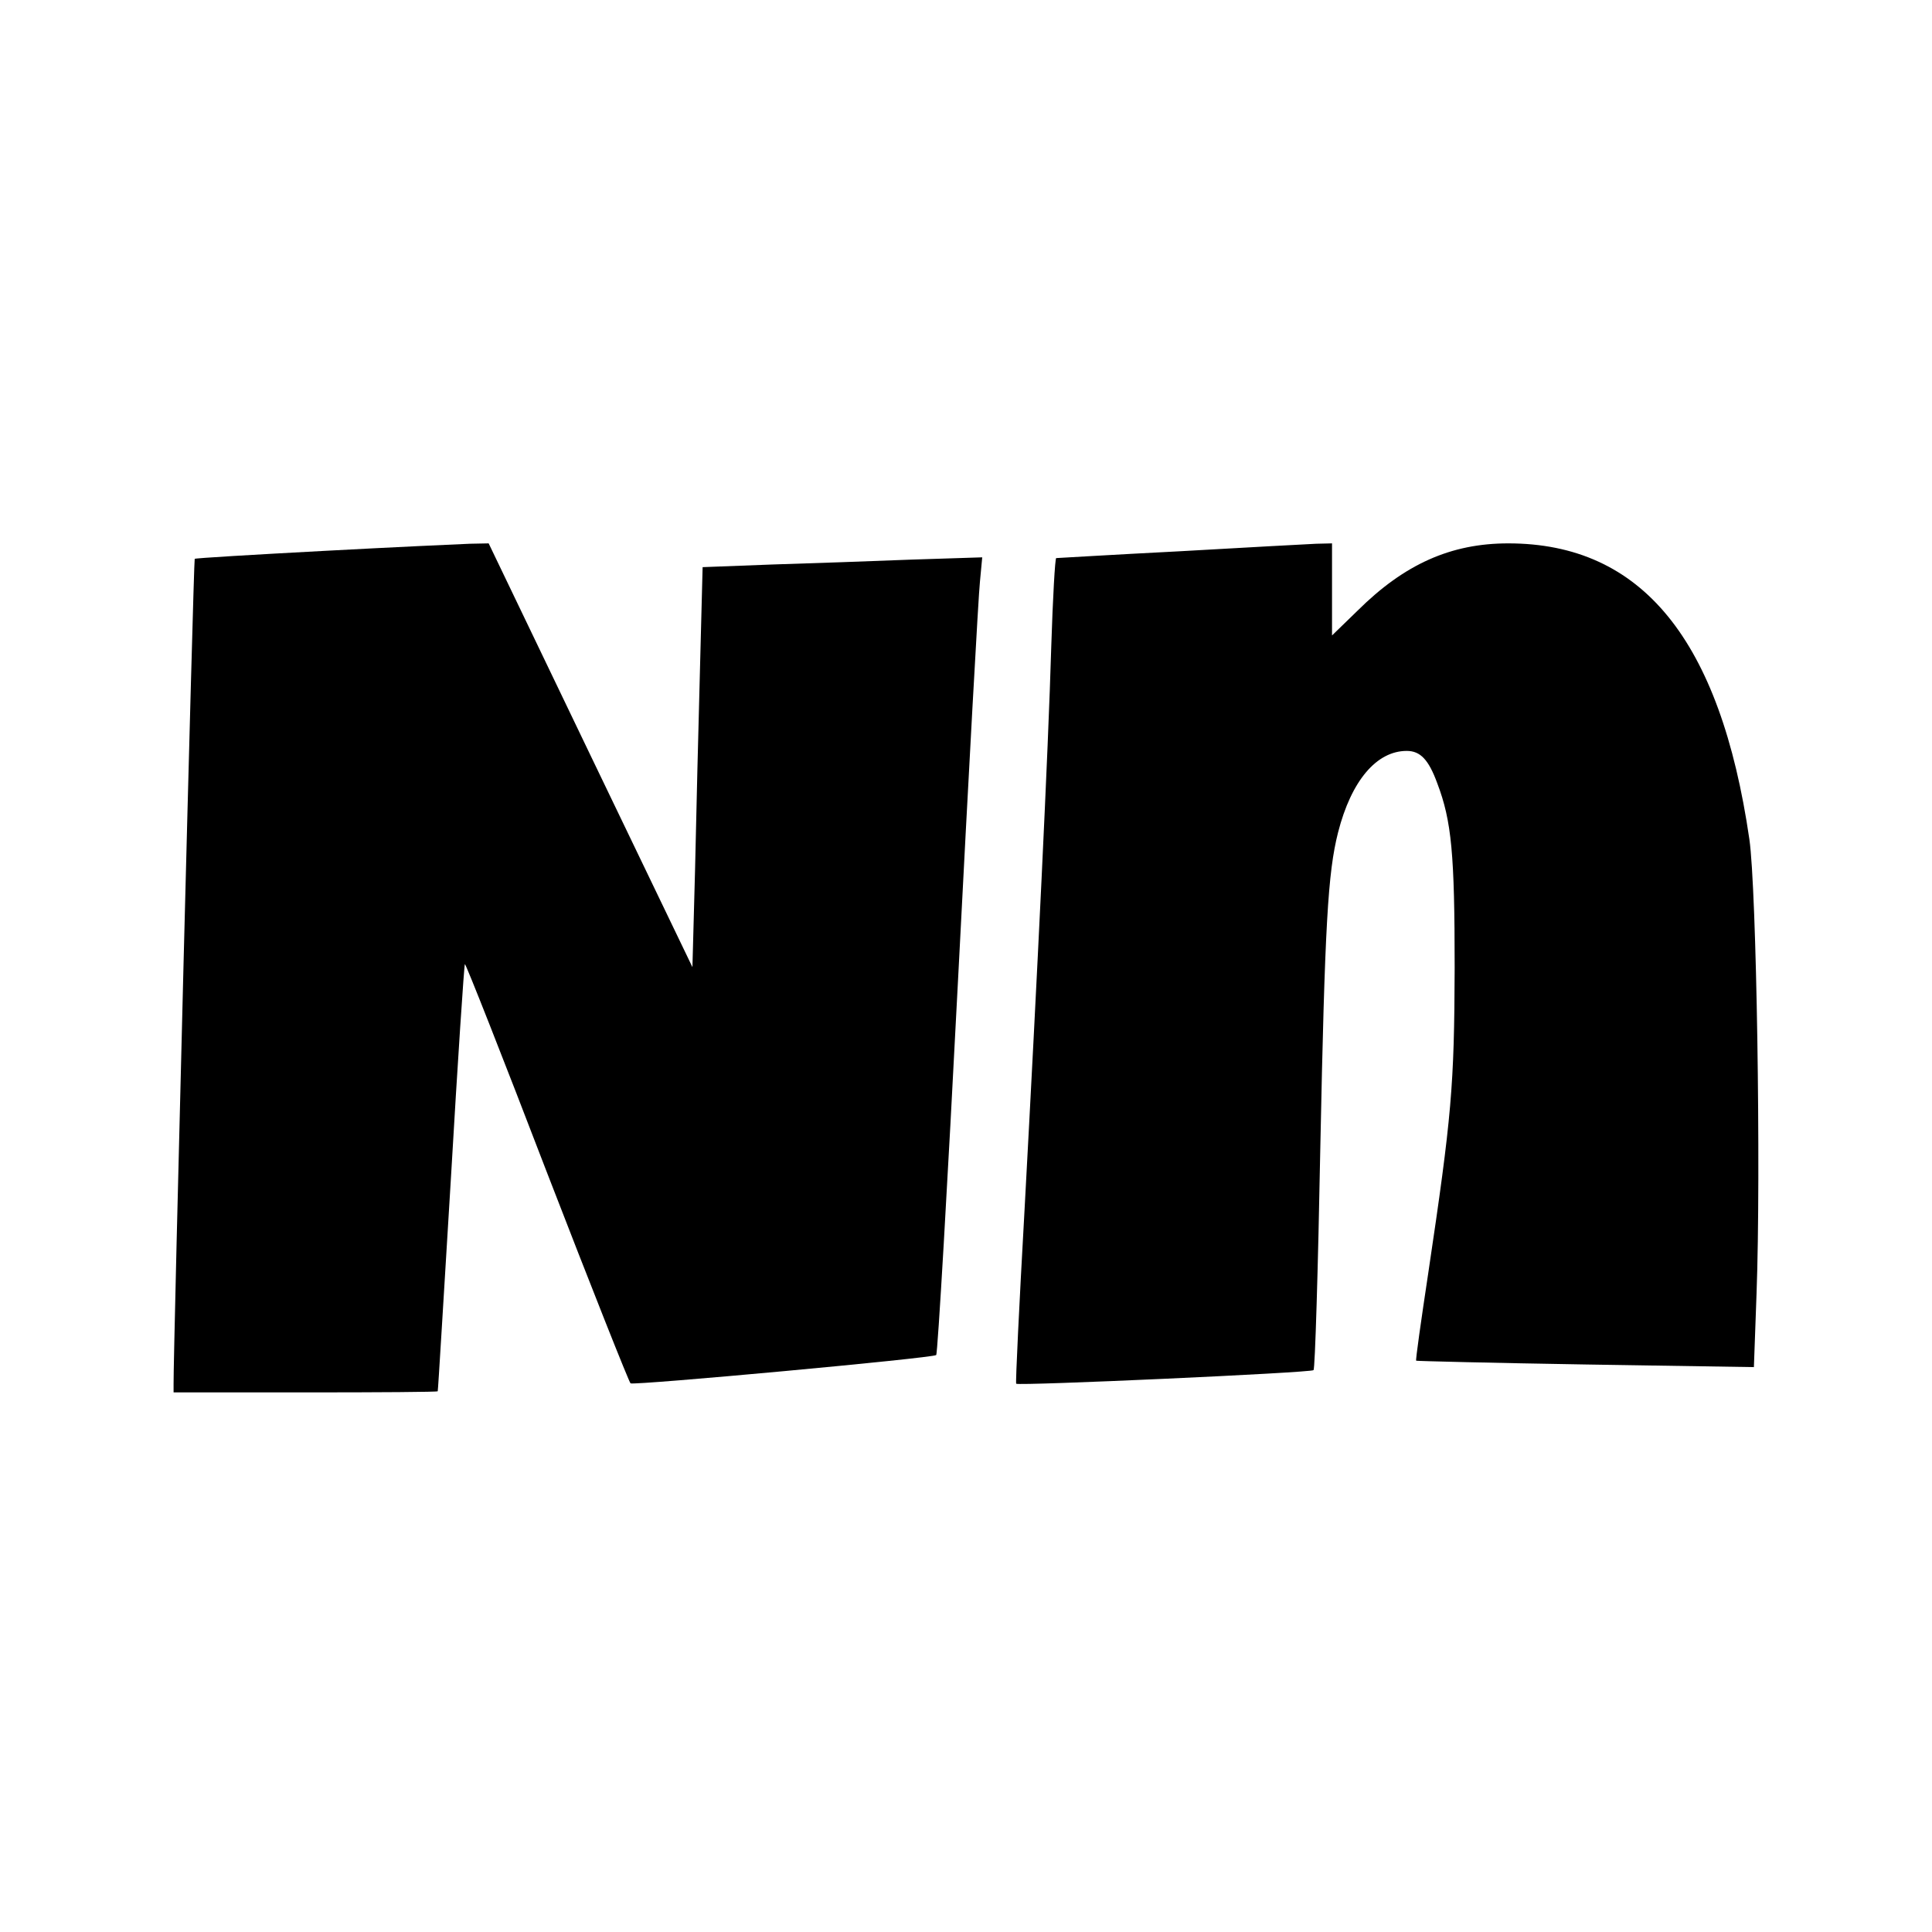
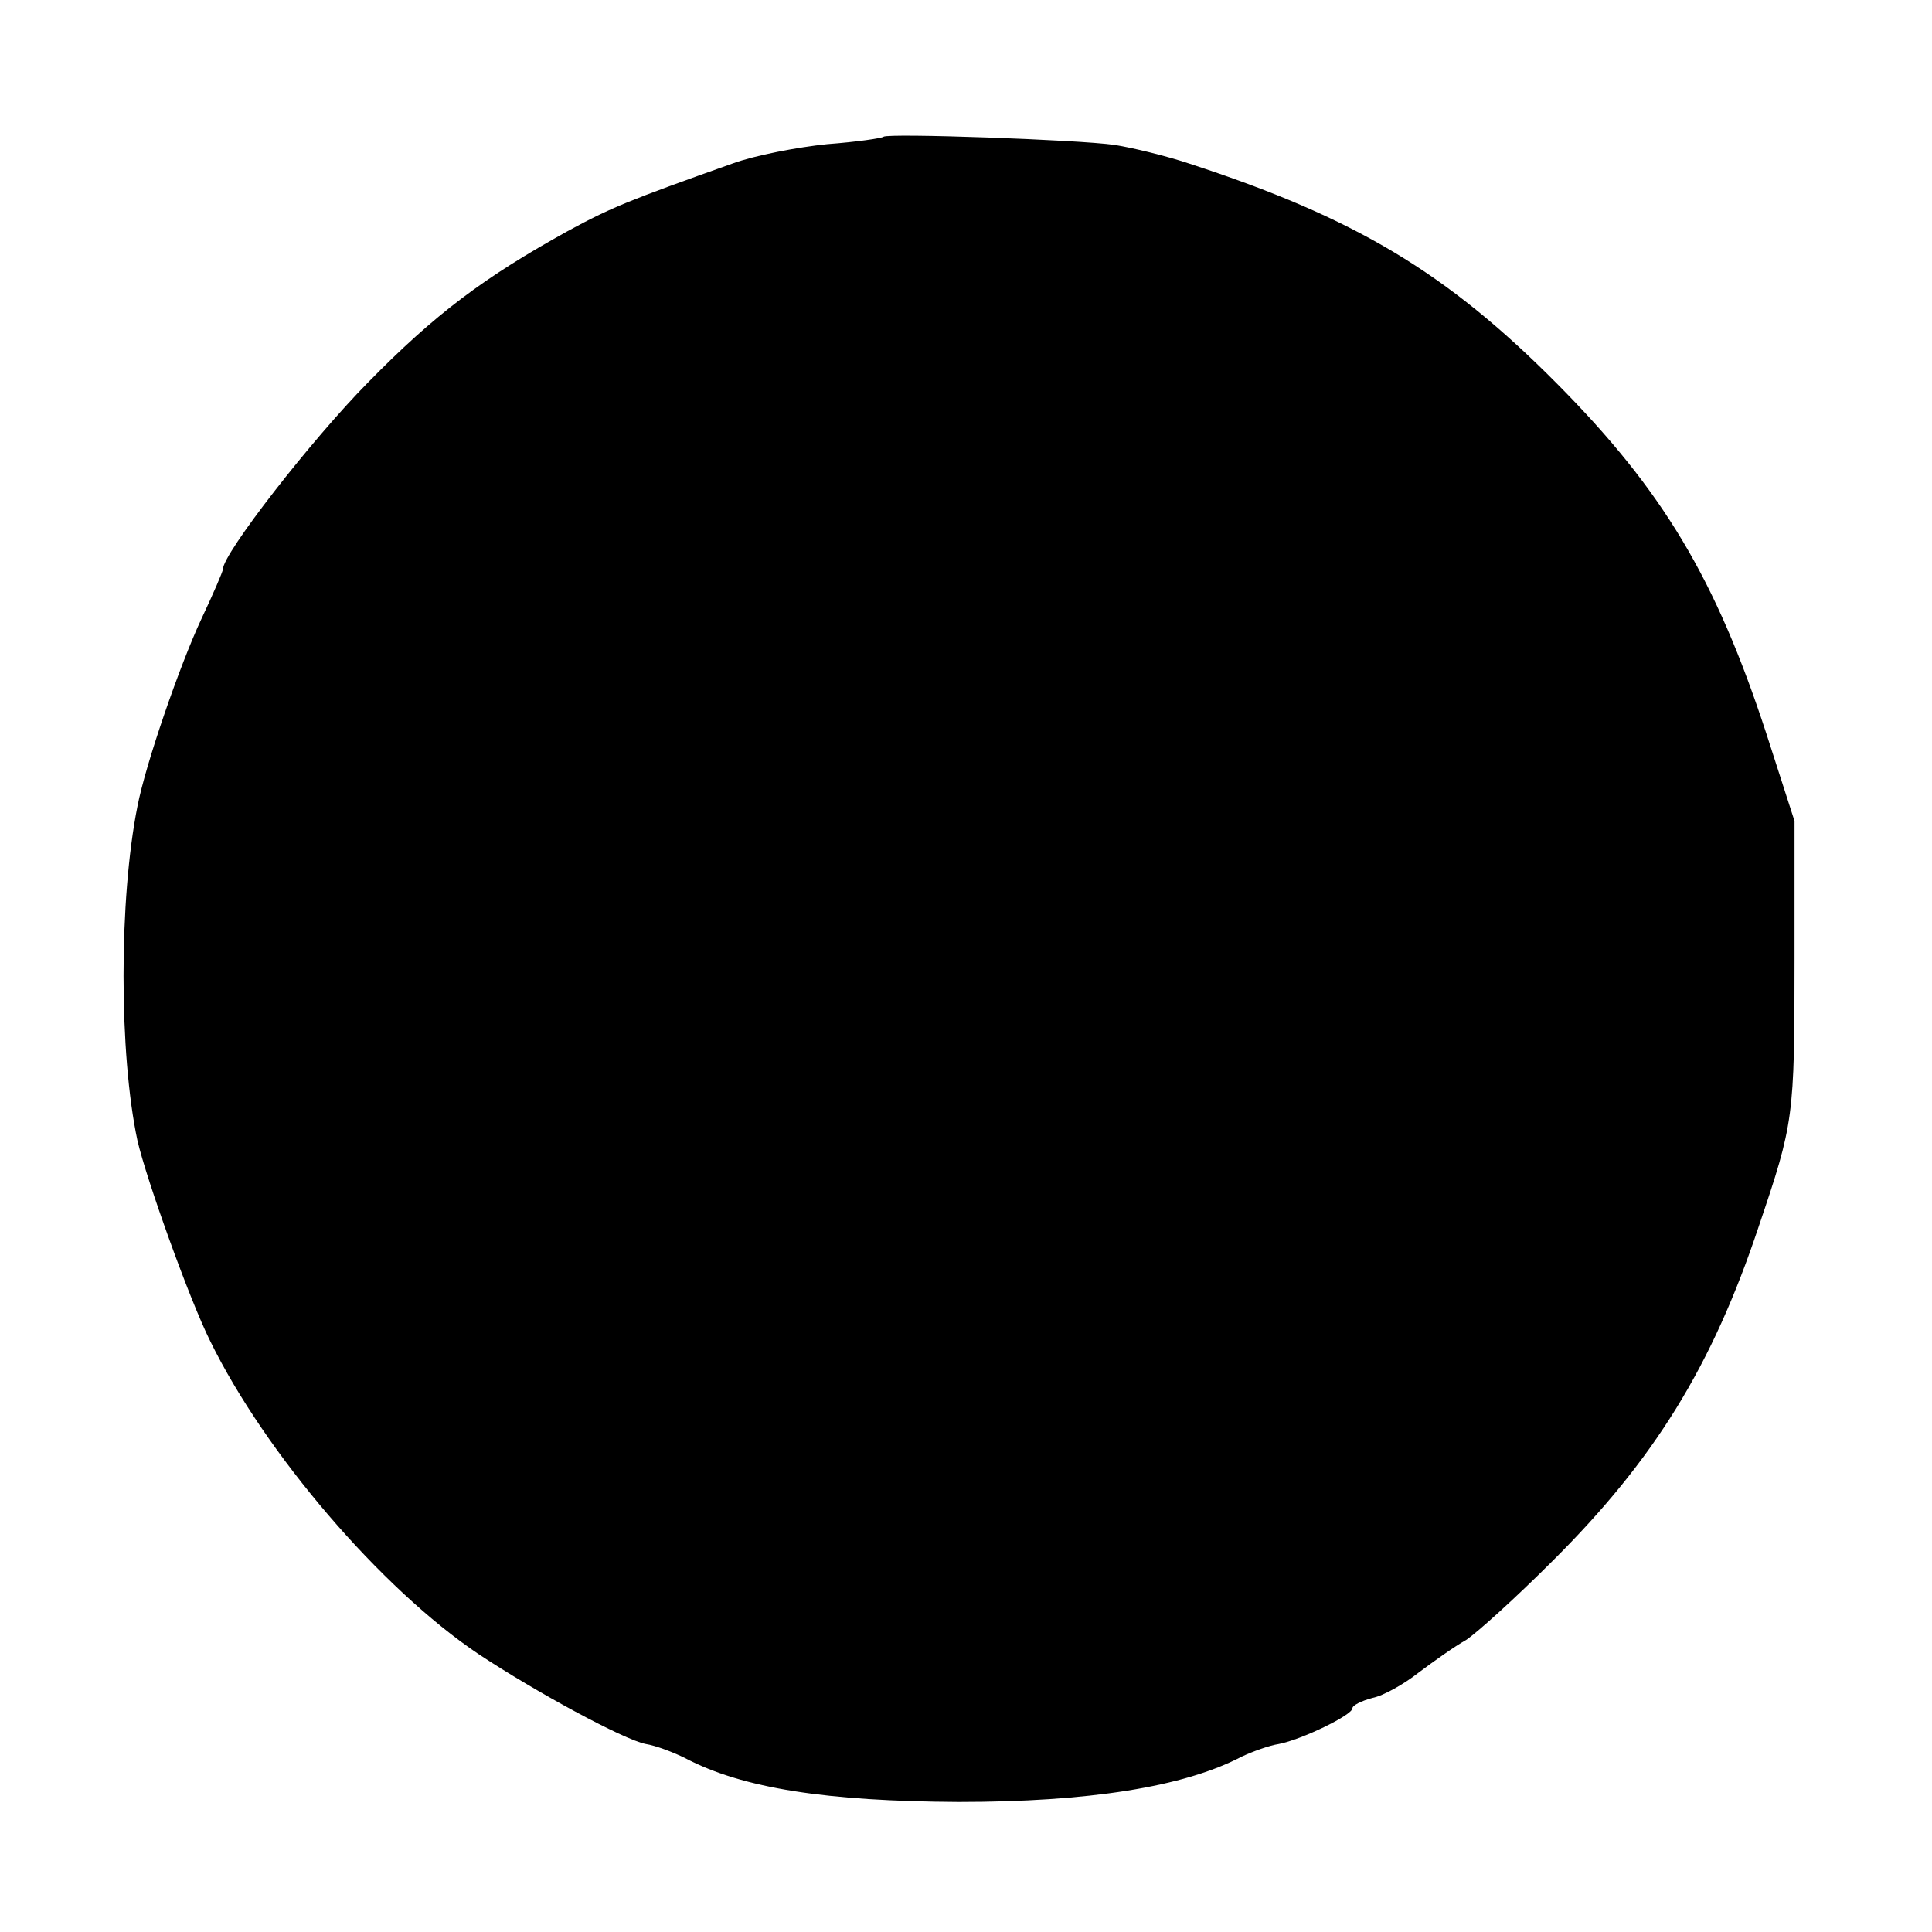
- <svg xmlns="http://www.w3.org/2000/svg" version="1.0" width="512pt" height="512pt" viewBox="0 0 512 512" preserveAspectRatio="xMidYMid meet">
-   <g transform="translate(0,512) scale(0.1,-0.1)" fill="#000000" stroke="none">
-     <path d="M857 3660 c-186 -10 -339 -19 -341 -21 -3 -3 -57 -2121 -56 -2186 l0 -23 350 0 c193 0 350 1 350 3 1 1 16 255 35 565 18 310 35 565 37 567 2 2 100 -246 217 -551 118 -305 218 -557 222 -560 10 -6 802 67 810 75 4 3 30 451 58 996 28 545 54 1019 58 1054 l6 64 -187 -6 c-102 -4 -269 -10 -370 -13 l-184 -7 -7 -271 c-4 -149 -10 -388 -13 -530 l-7 -259 -270 561 -270 562 -50 -1 c-27 -1 -202 -9 -388 -19z" />
-     <path d="M3125 3659 c-176 -9 -323 -18 -326 -18 -3 -1 -9 -106 -13 -233 -8 -277 -37 -871 -71 -1497 -14 -249 -24 -455 -22 -458 7 -6 781 29 788 36 4 3 12 269 18 591 12 591 20 727 47 834 35 137 102 216 182 216 36 0 58 -23 81 -86 38 -100 46 -187 46 -489 -1 -314 -8 -393 -70 -809 -19 -126 -34 -231 -32 -232 1 -1 203 -6 448 -10 l447 -7 7 194 c12 323 0 1075 -19 1205 -77 529 -285 784 -639 784 -152 0 -275 -55 -399 -178 l-68 -66 0 122 0 122 -42 -1 c-24 -1 -187 -10 -363 -20z" />
+ <svg xmlns="http://www.w3.org/2000/svg" version="1.0" width="260pt" height="260pt" viewBox="0 0 260 260" preserveAspectRatio="xMidYMid meet">
+   <g transform="translate(0,260) scale(0.1,-0.1)" fill="#000000" stroke="none">
+     <path d="M1189 2416 c-2 -2 -36 -7 -76 -10 -39 -4 -97 -15 -127 -26 -141 -50 -165 -60 -222 -91 -112 -62 -178 -111 -269 -204 -76 -77 -195 -230 -195 -251 0 -3 -13 -33 -29 -67 -29 -62 -75 -195 -86 -252 -25 -125 -25 -333 0 -450 12 -52 70 -214 98 -270 74 -151 230 -333 361 -421 77 -51 195 -115 225 -121 13 -2 37 -11 53 -19 78 -41 191 -58 368 -59 174 0 303 20 381 61 15 7 37 15 50 17 31 6 99 39 99 48 0 4 12 10 27 14 15 3 43 19 62 34 20 15 48 35 64 44 15 10 67 57 115 105 138 137 216 263 279 452 47 139 48 145 48 360 l0 185 -38 118 c-68 208 -139 327 -282 471 -148 149 -271 223 -495 296 -30 10 -75 21 -100 25 -49 7 -305 16 -311 11z" />
  </g>
</svg>
